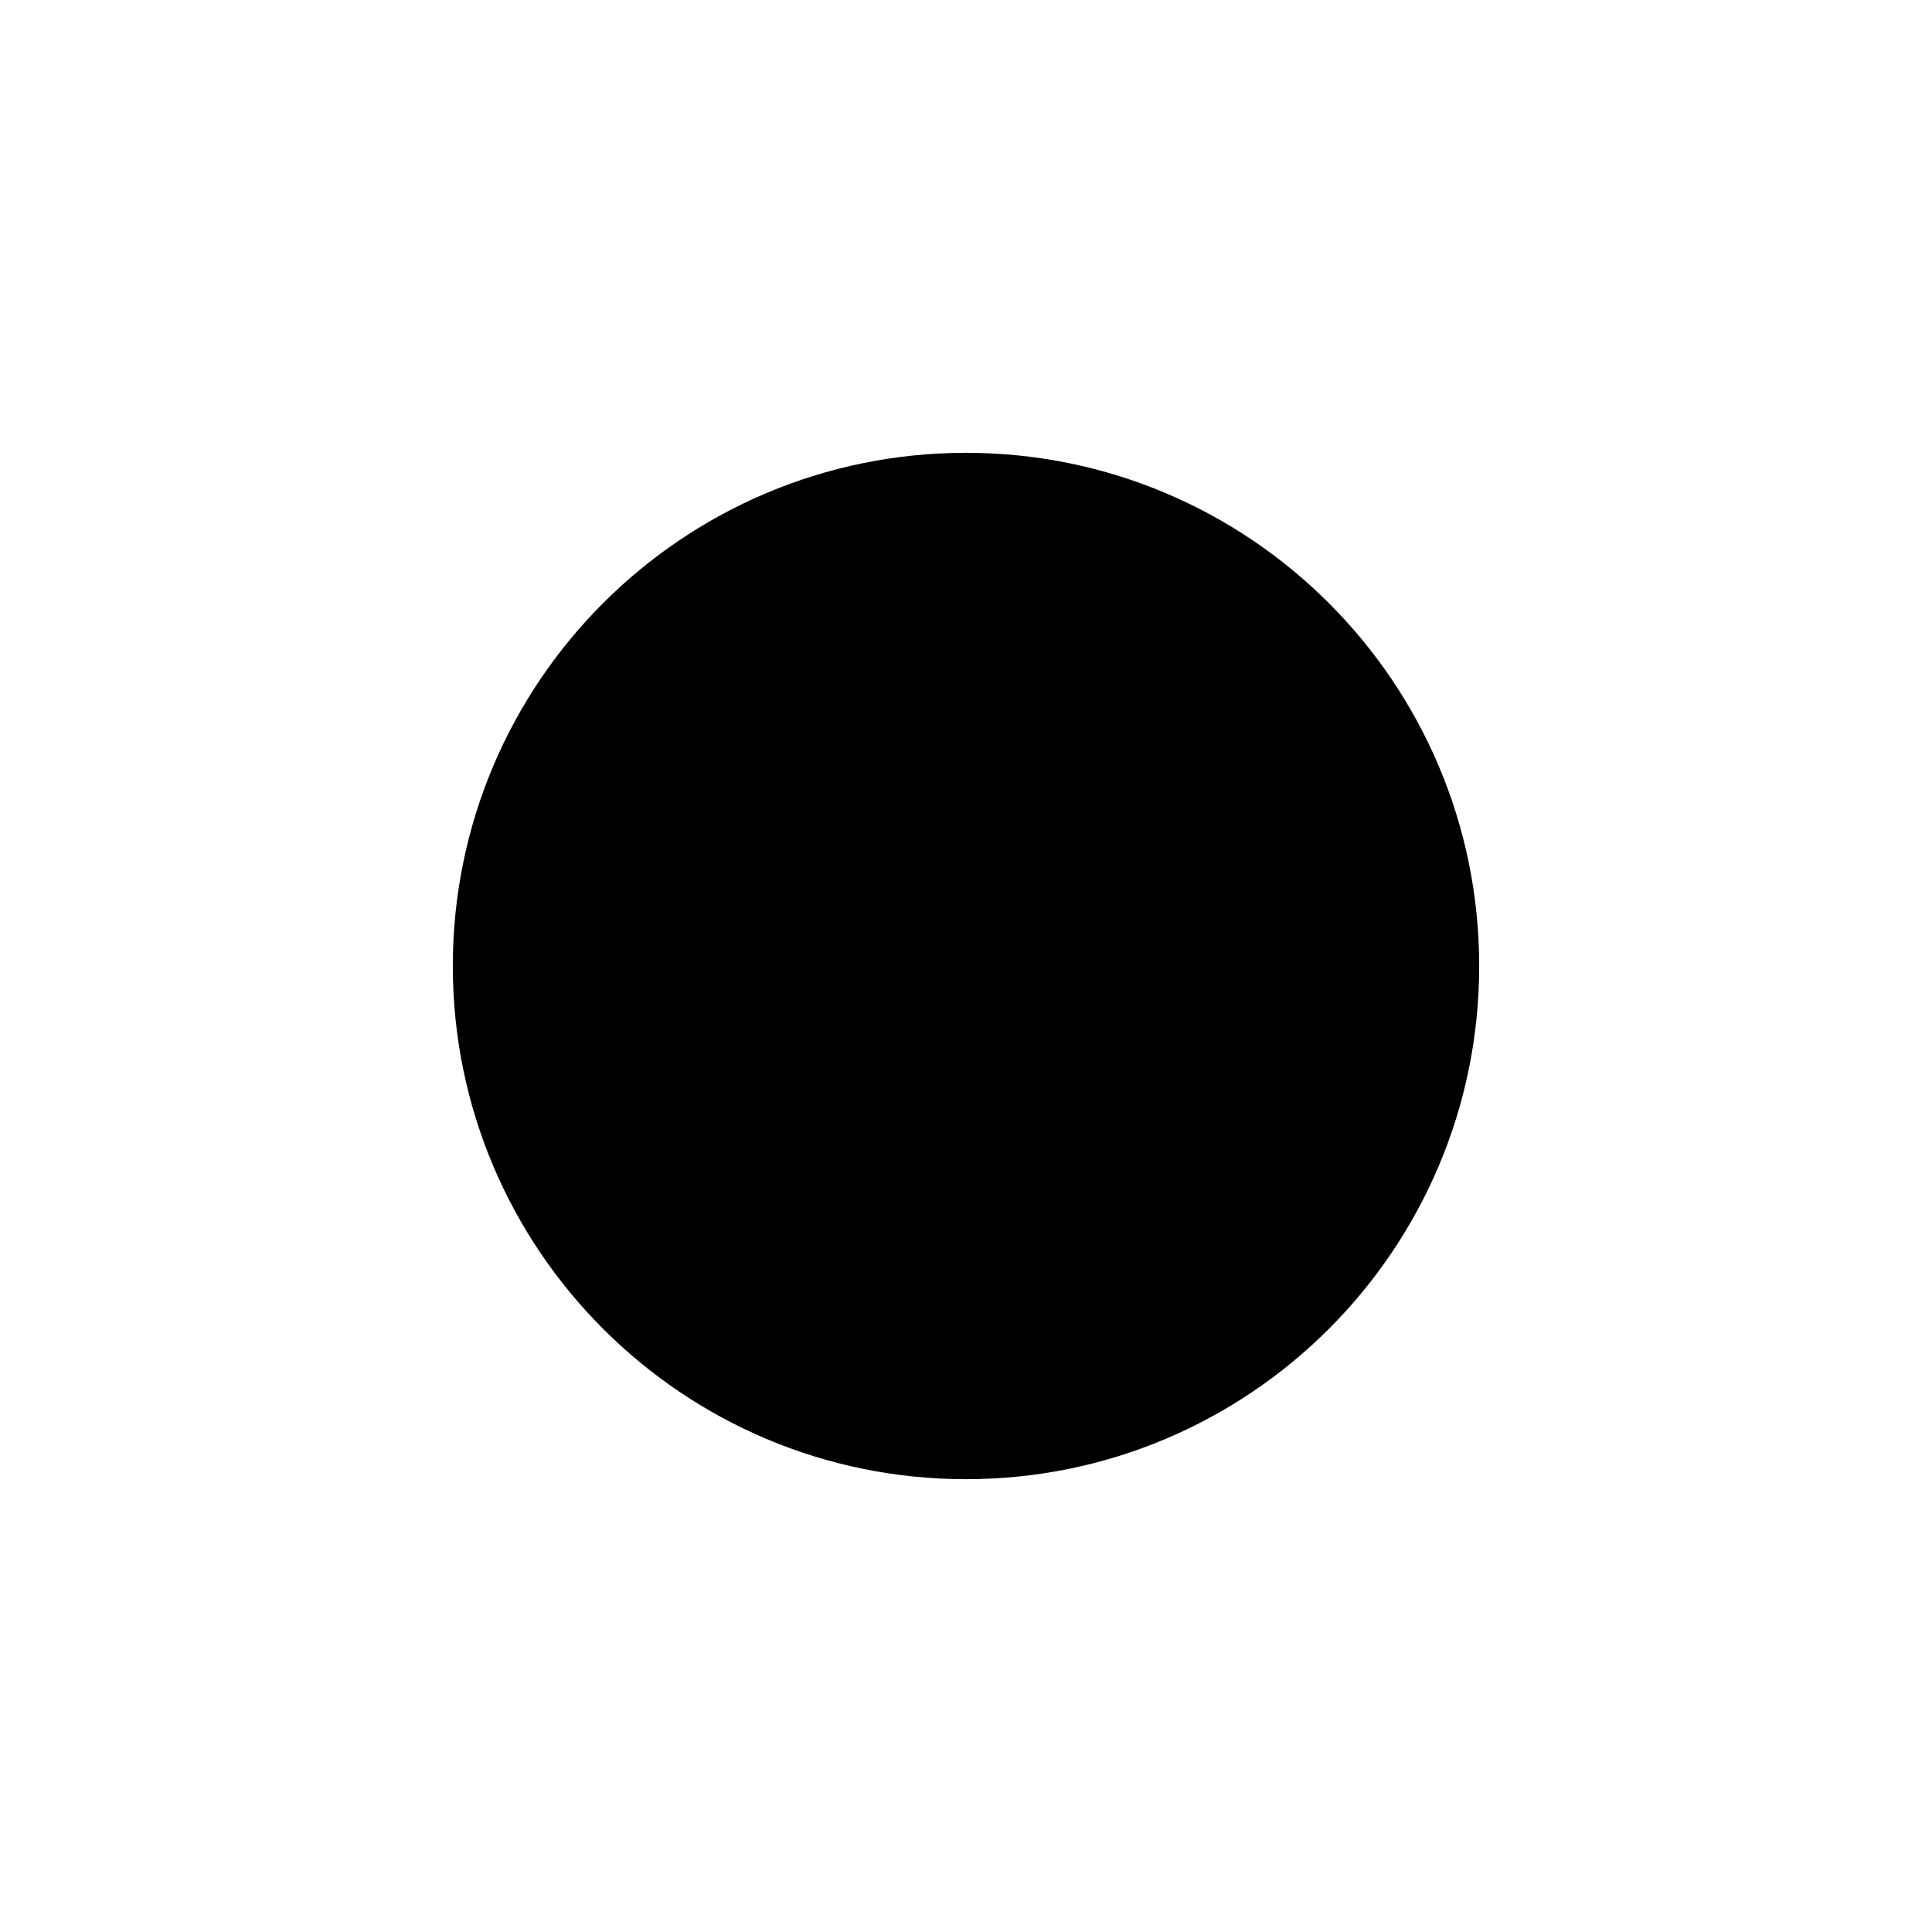
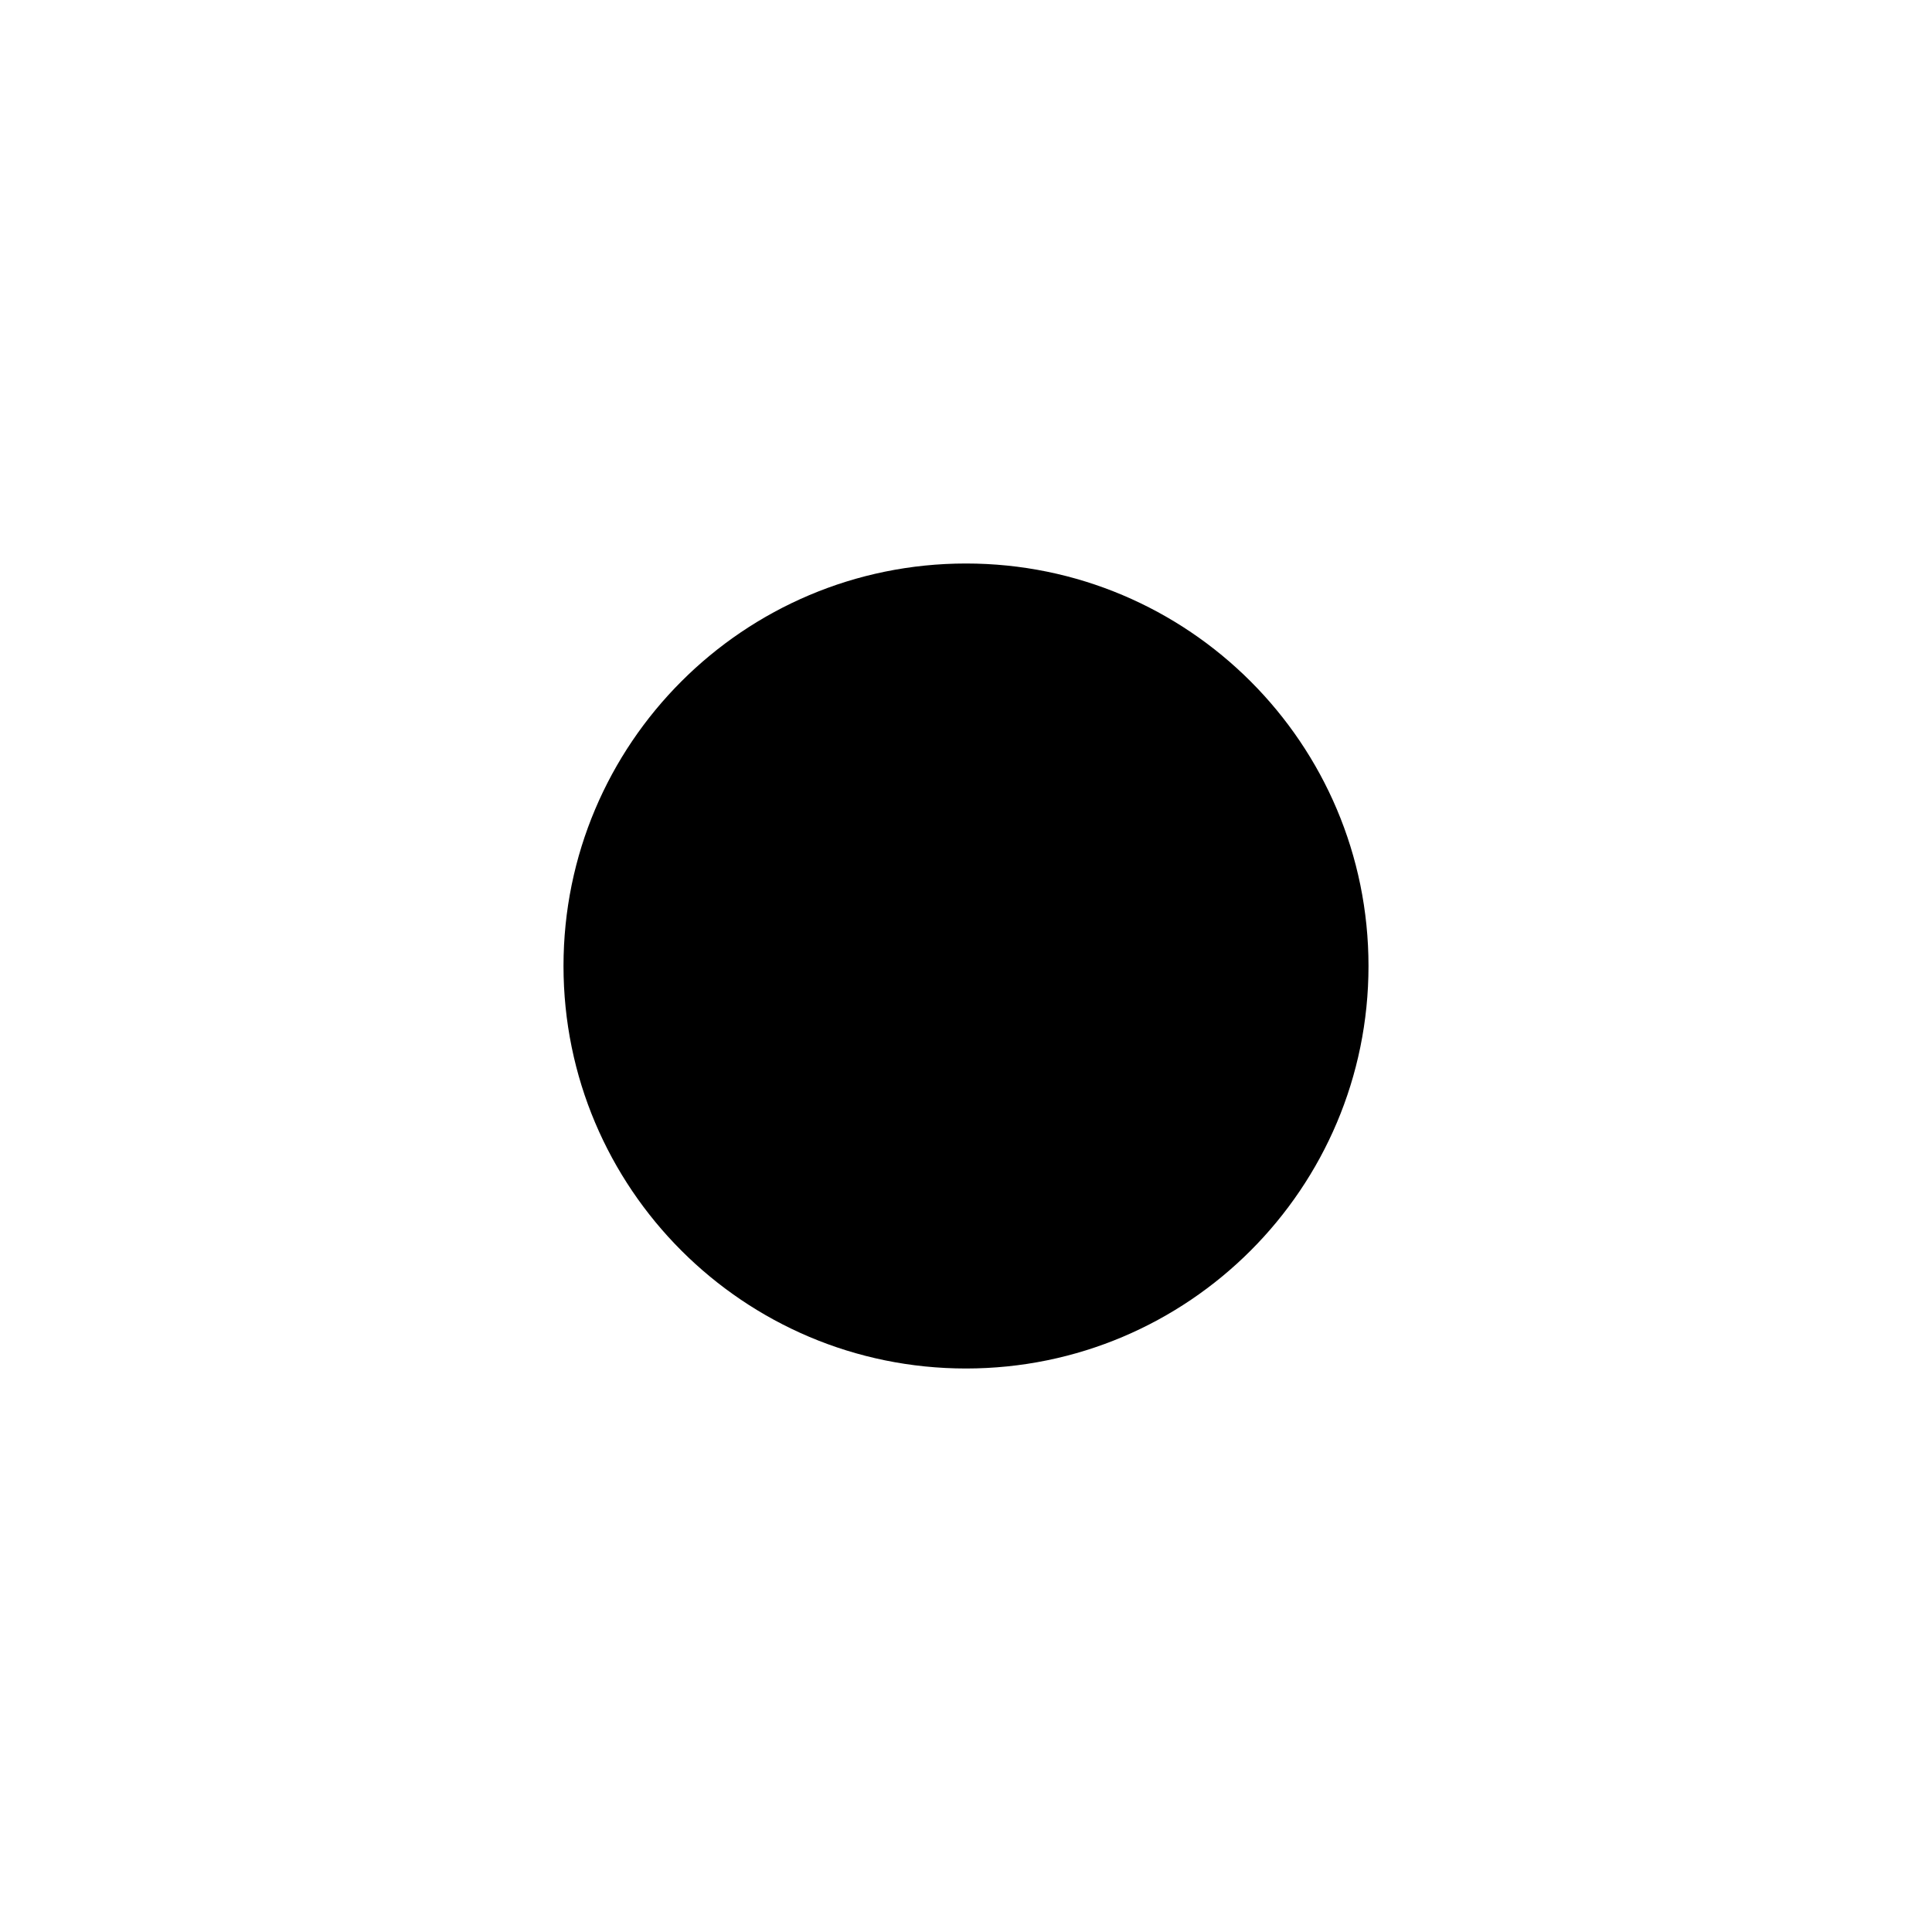
- <svg xmlns="http://www.w3.org/2000/svg" width="800px" height="800px" viewBox="-8 -8 32.00 32.00" fill="none" stroke="#000000">
+ <svg xmlns="http://www.w3.org/2000/svg" width="800px" height="800px" viewBox="-11.2 -11.2 38.40 38.40" fill="none">
  <g id="SVGRepo_bgCarrier" stroke-width="0" />
  <g id="SVGRepo_tracerCarrier" stroke-linecap="round" stroke-linejoin="round" />
  <g id="SVGRepo_iconCarrier">
    <circle cx="8" cy="8" r="8" fill="#000000" />
  </g>
</svg>
